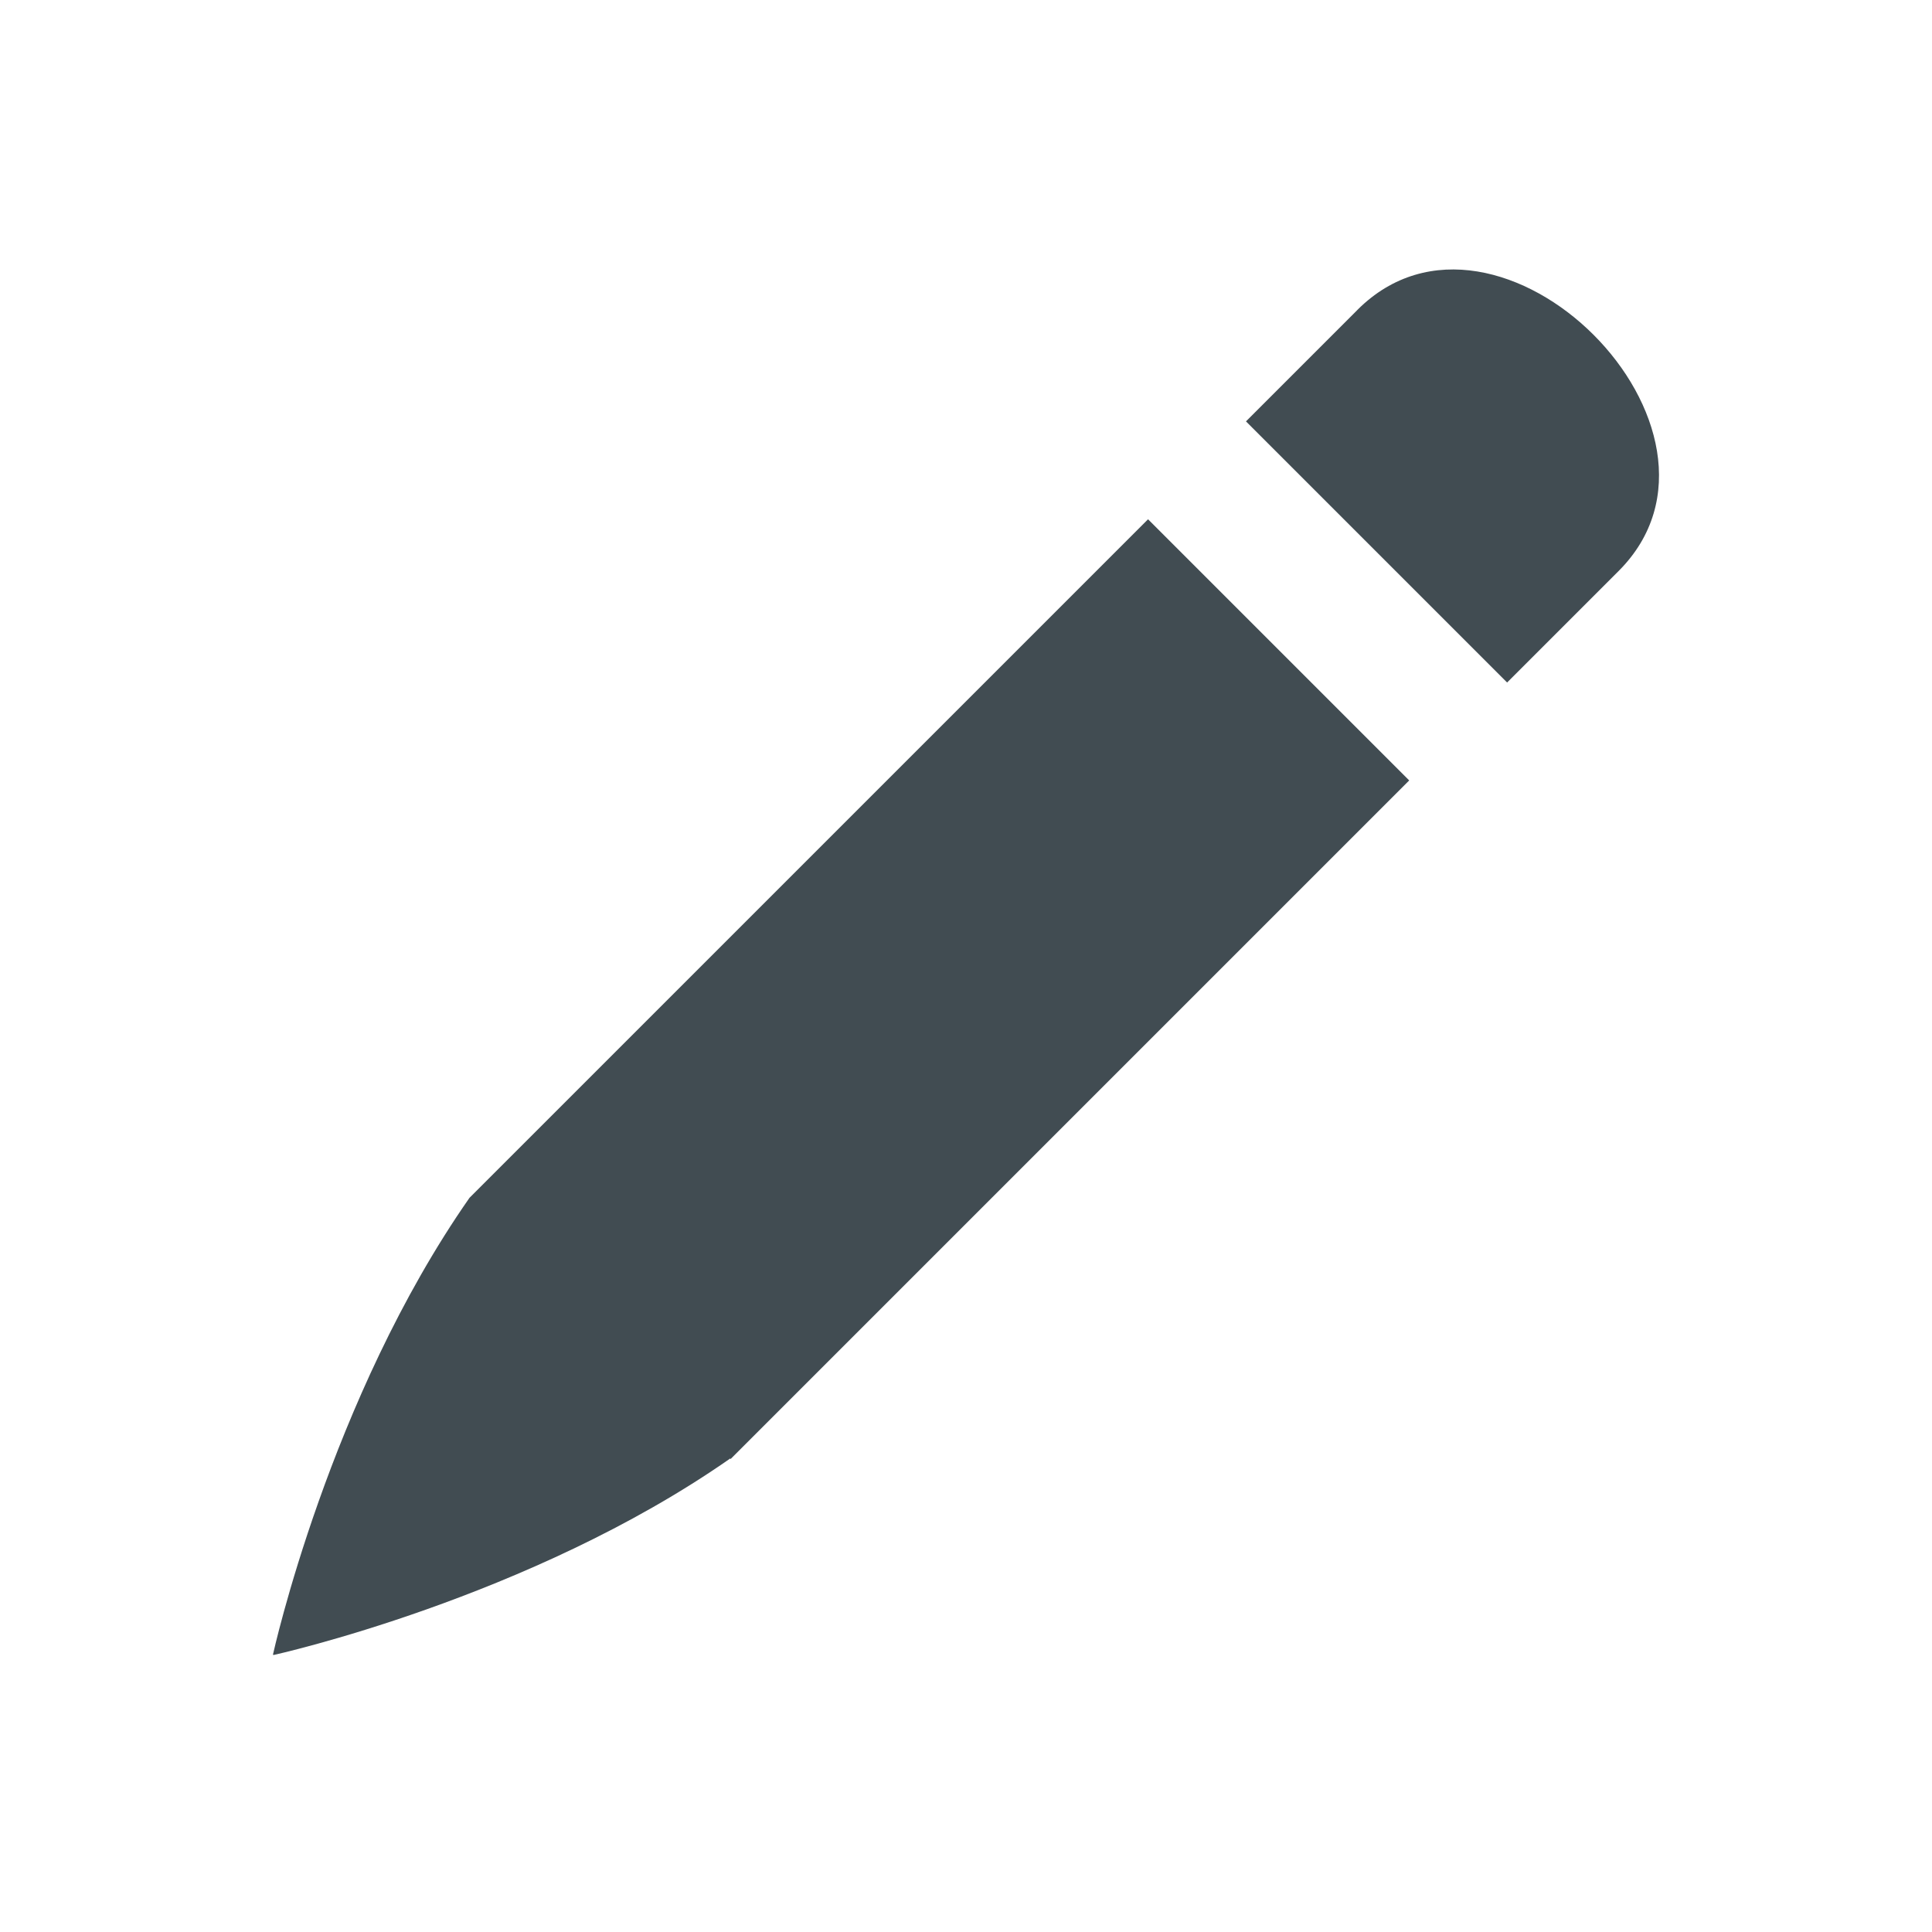
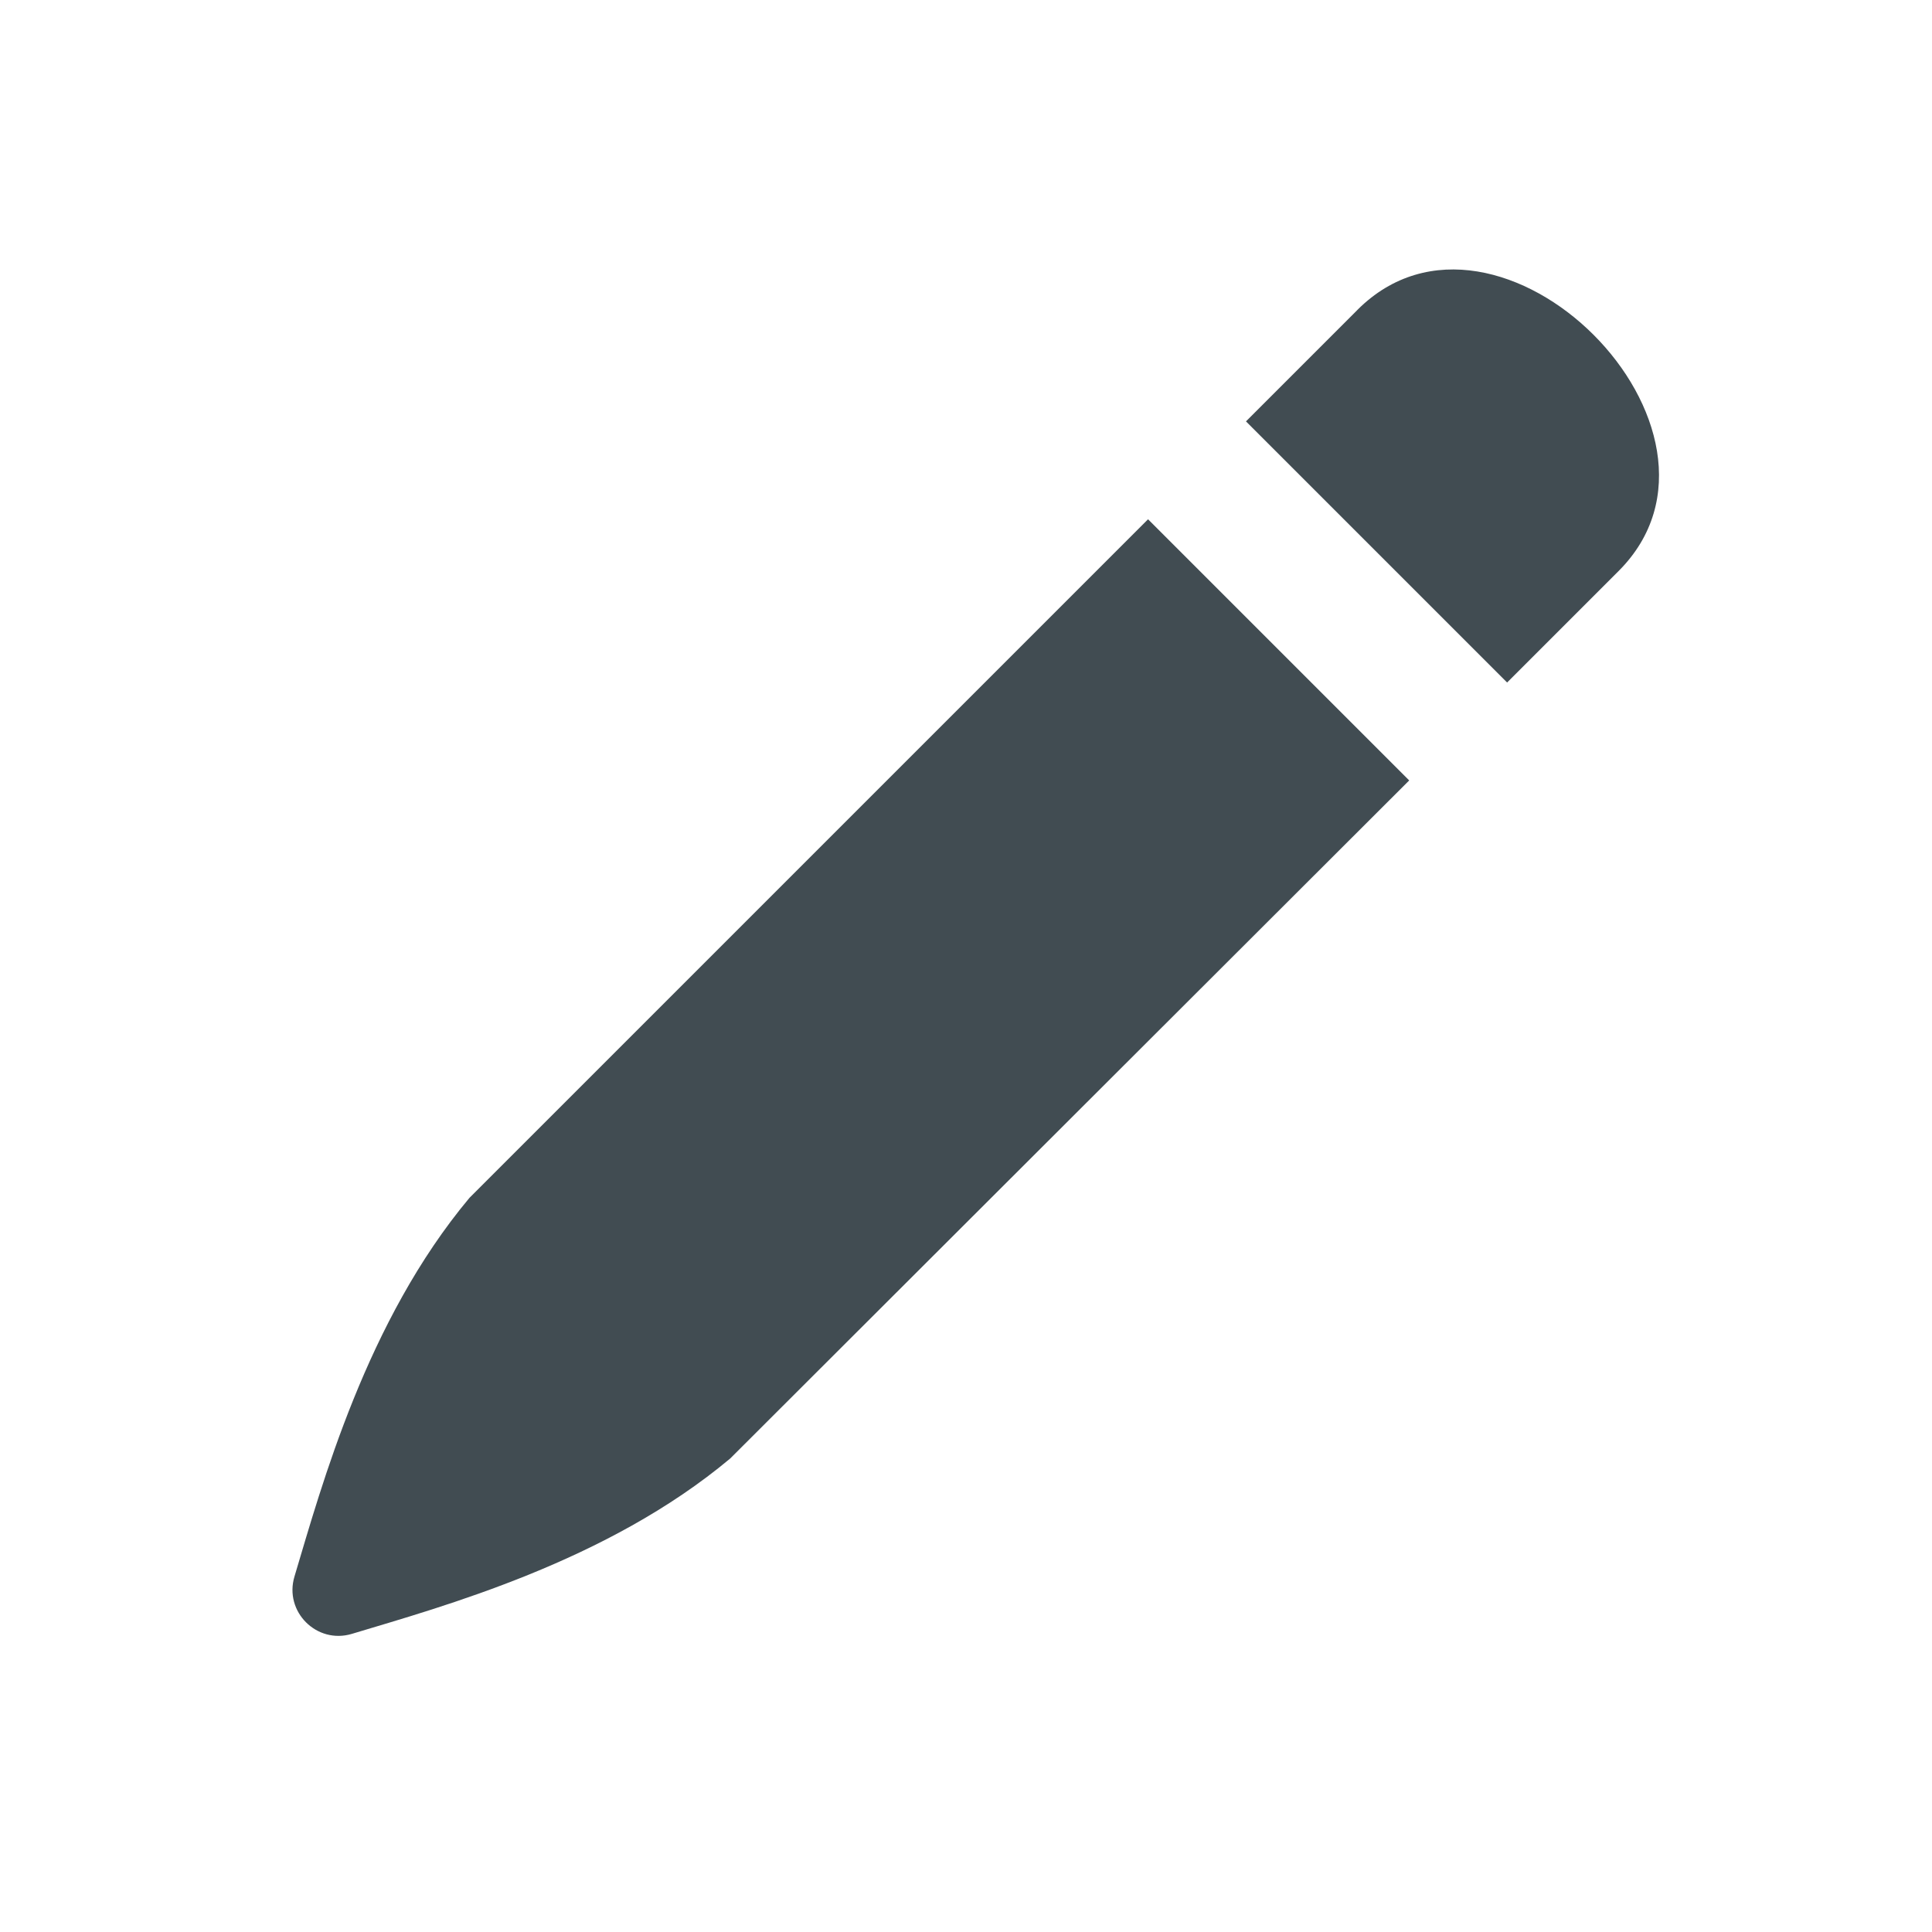
<svg xmlns="http://www.w3.org/2000/svg" version="1.1" x="0px" y="0px" width="83.697px" height="83.698px" viewBox="1568.712 250.505 83.697 83.698" enable-background="new 1568.712 250.505 83.697 83.698" xml:space="preserve">
  <g id="Export_Sheet">
-     <path fill="#414C52" d="M1589.052,302.396c-6.08,8.704-8.514,19.787-8.514,19.787l0.021,0.021c0,0,11.083-2.434,19.787-8.514   l0.017,0.023l29.398-29.398l-11.313-11.314L1589.052,302.396z M1627.518,263.93c-0.005,0.005-0.01,0.011-0.015,0.017l-4.813,4.813   l11.313,11.313l4.83-4.83C1644.932,269.143,1633.617,257.83,1627.518,263.93z" />
+     <path fill="#414C52" d="M1589.052,302.396c-4.468,5.337-6.396,12.443-7.583,16.407c-0.457,1.524,0.965,2.943,2.488,2.484   c3.959-1.194,11.053-3.13,16.389-7.597l29.415-29.375l-11.313-11.314L1589.052,302.396z M1627.518,263.93   c-0.005,0.005-0.01,0.011-0.015,0.017l-4.813,4.813l11.313,11.313l4.83-4.83C1644.932,269.143,1633.617,257.83,1627.518,263.93z" />
  </g>
  <g id="Source_Artwork">
</g>
</svg>
